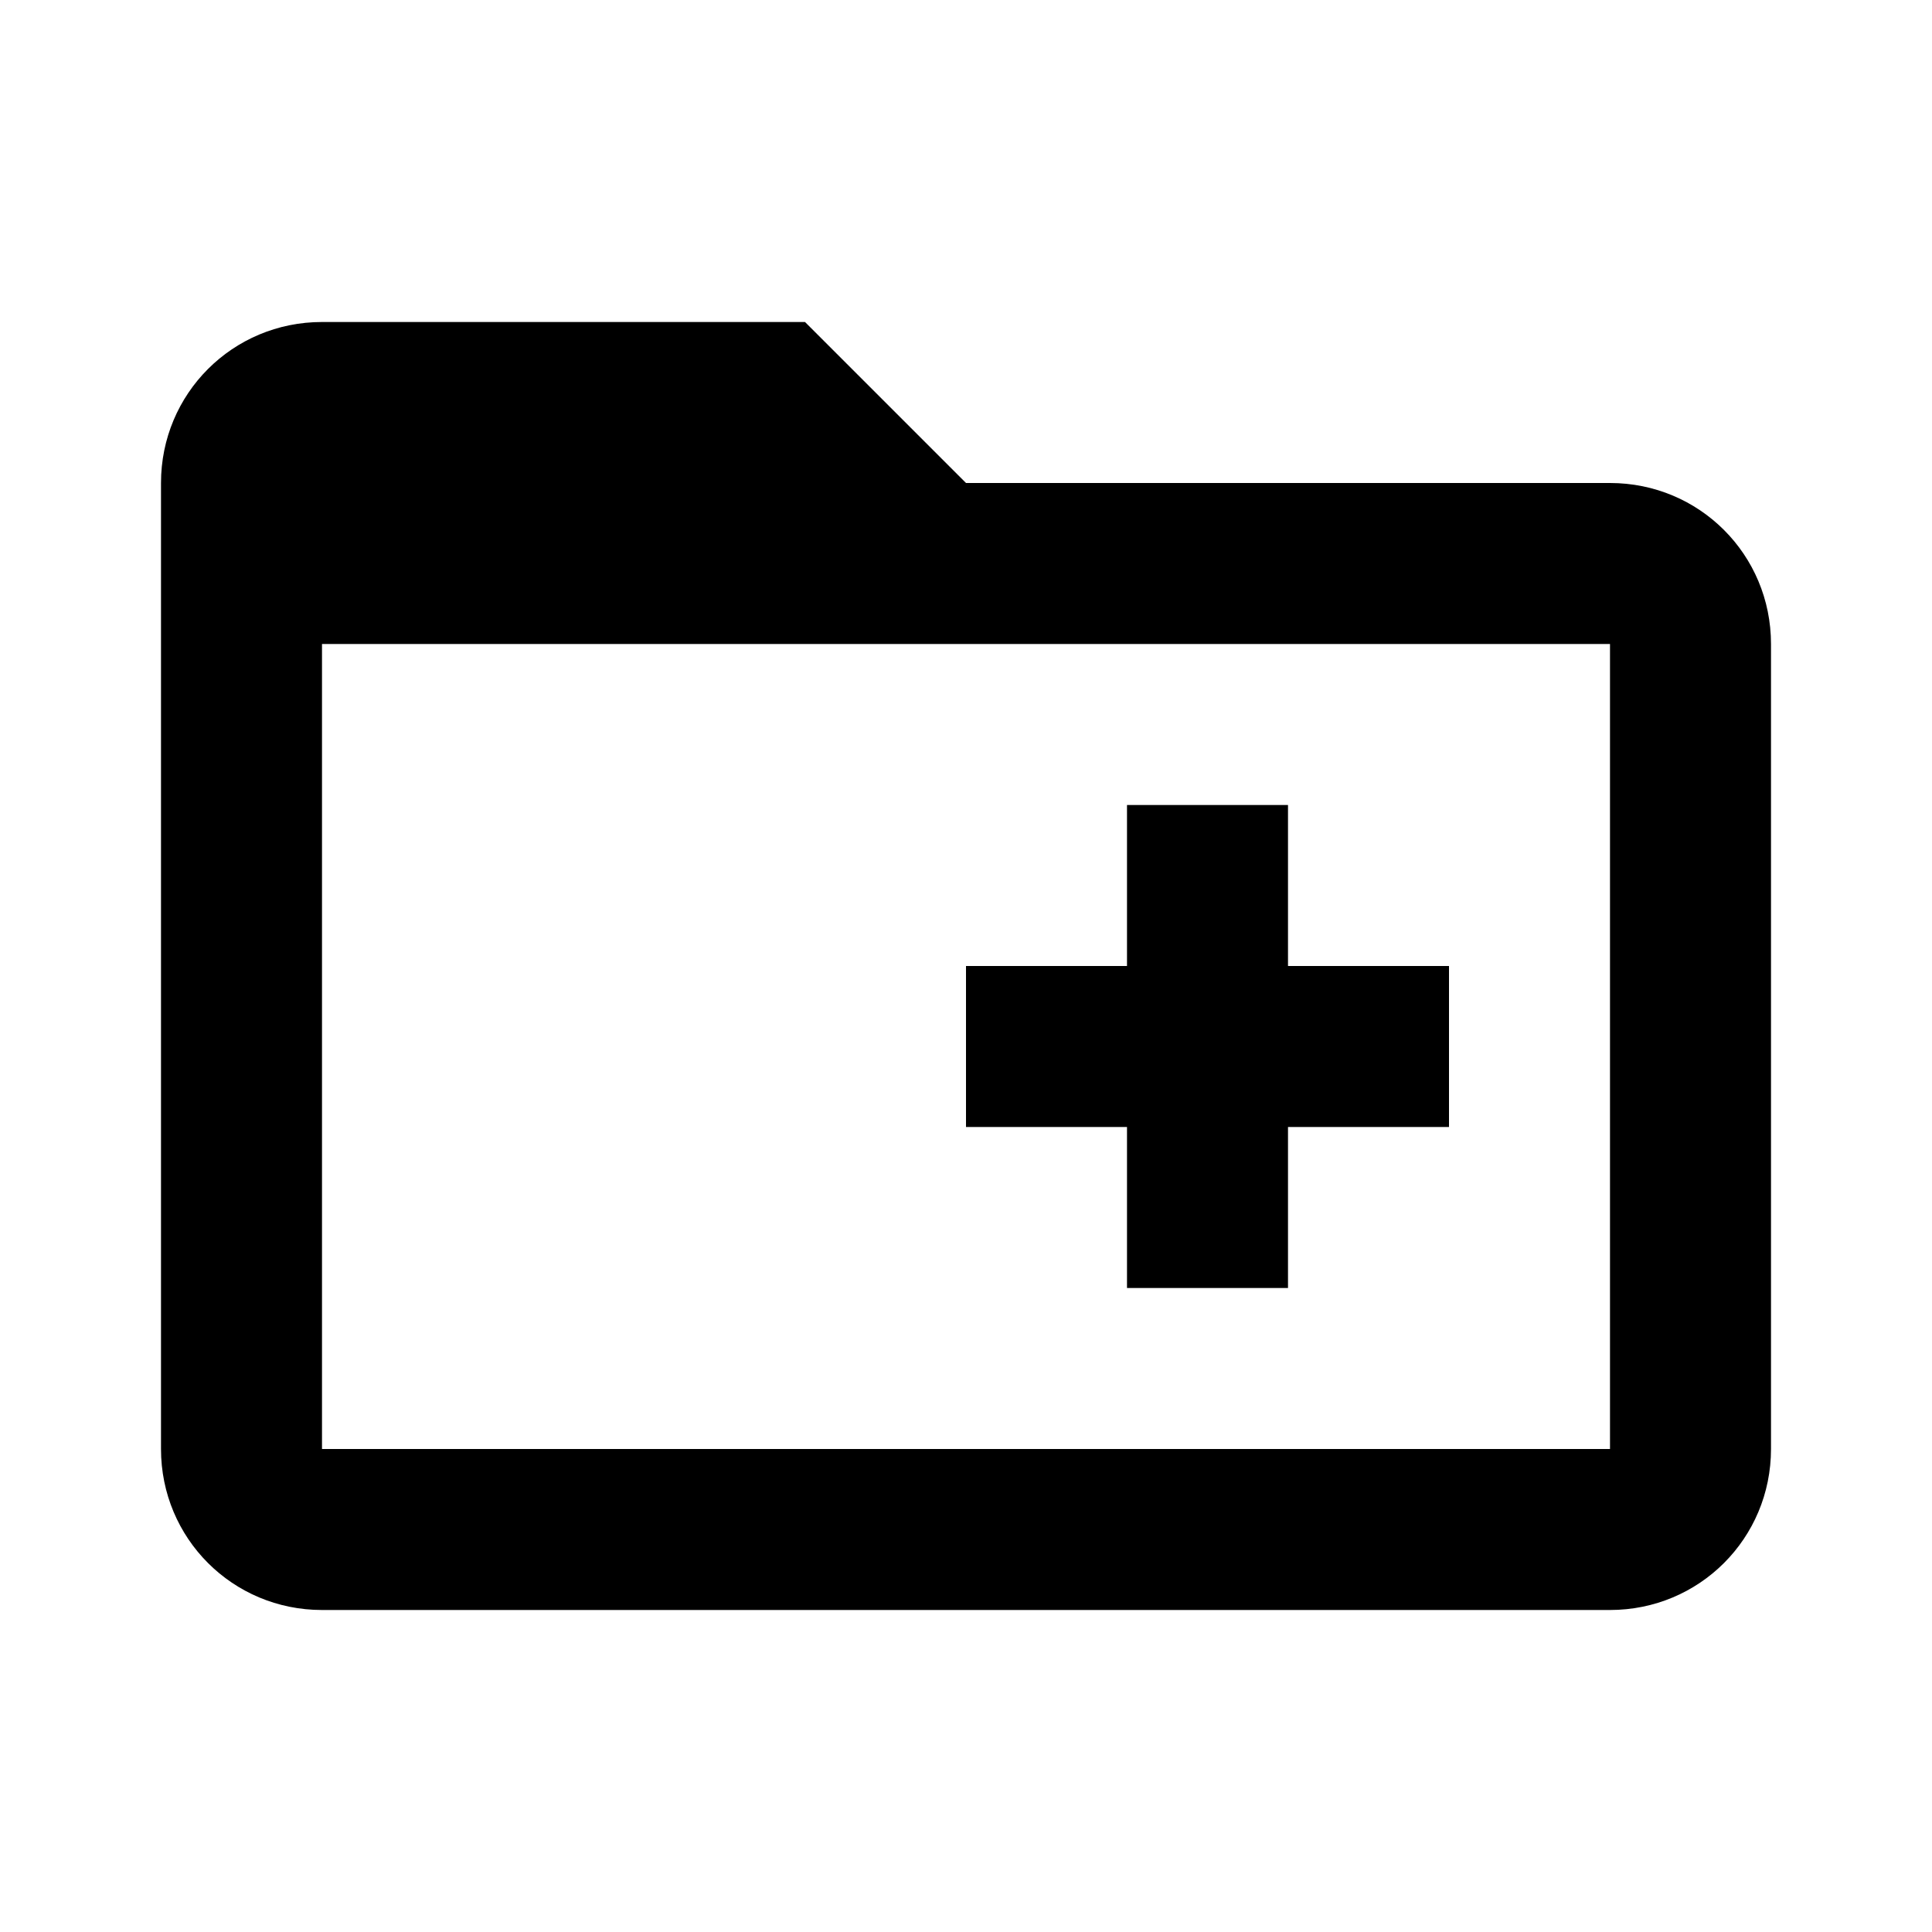
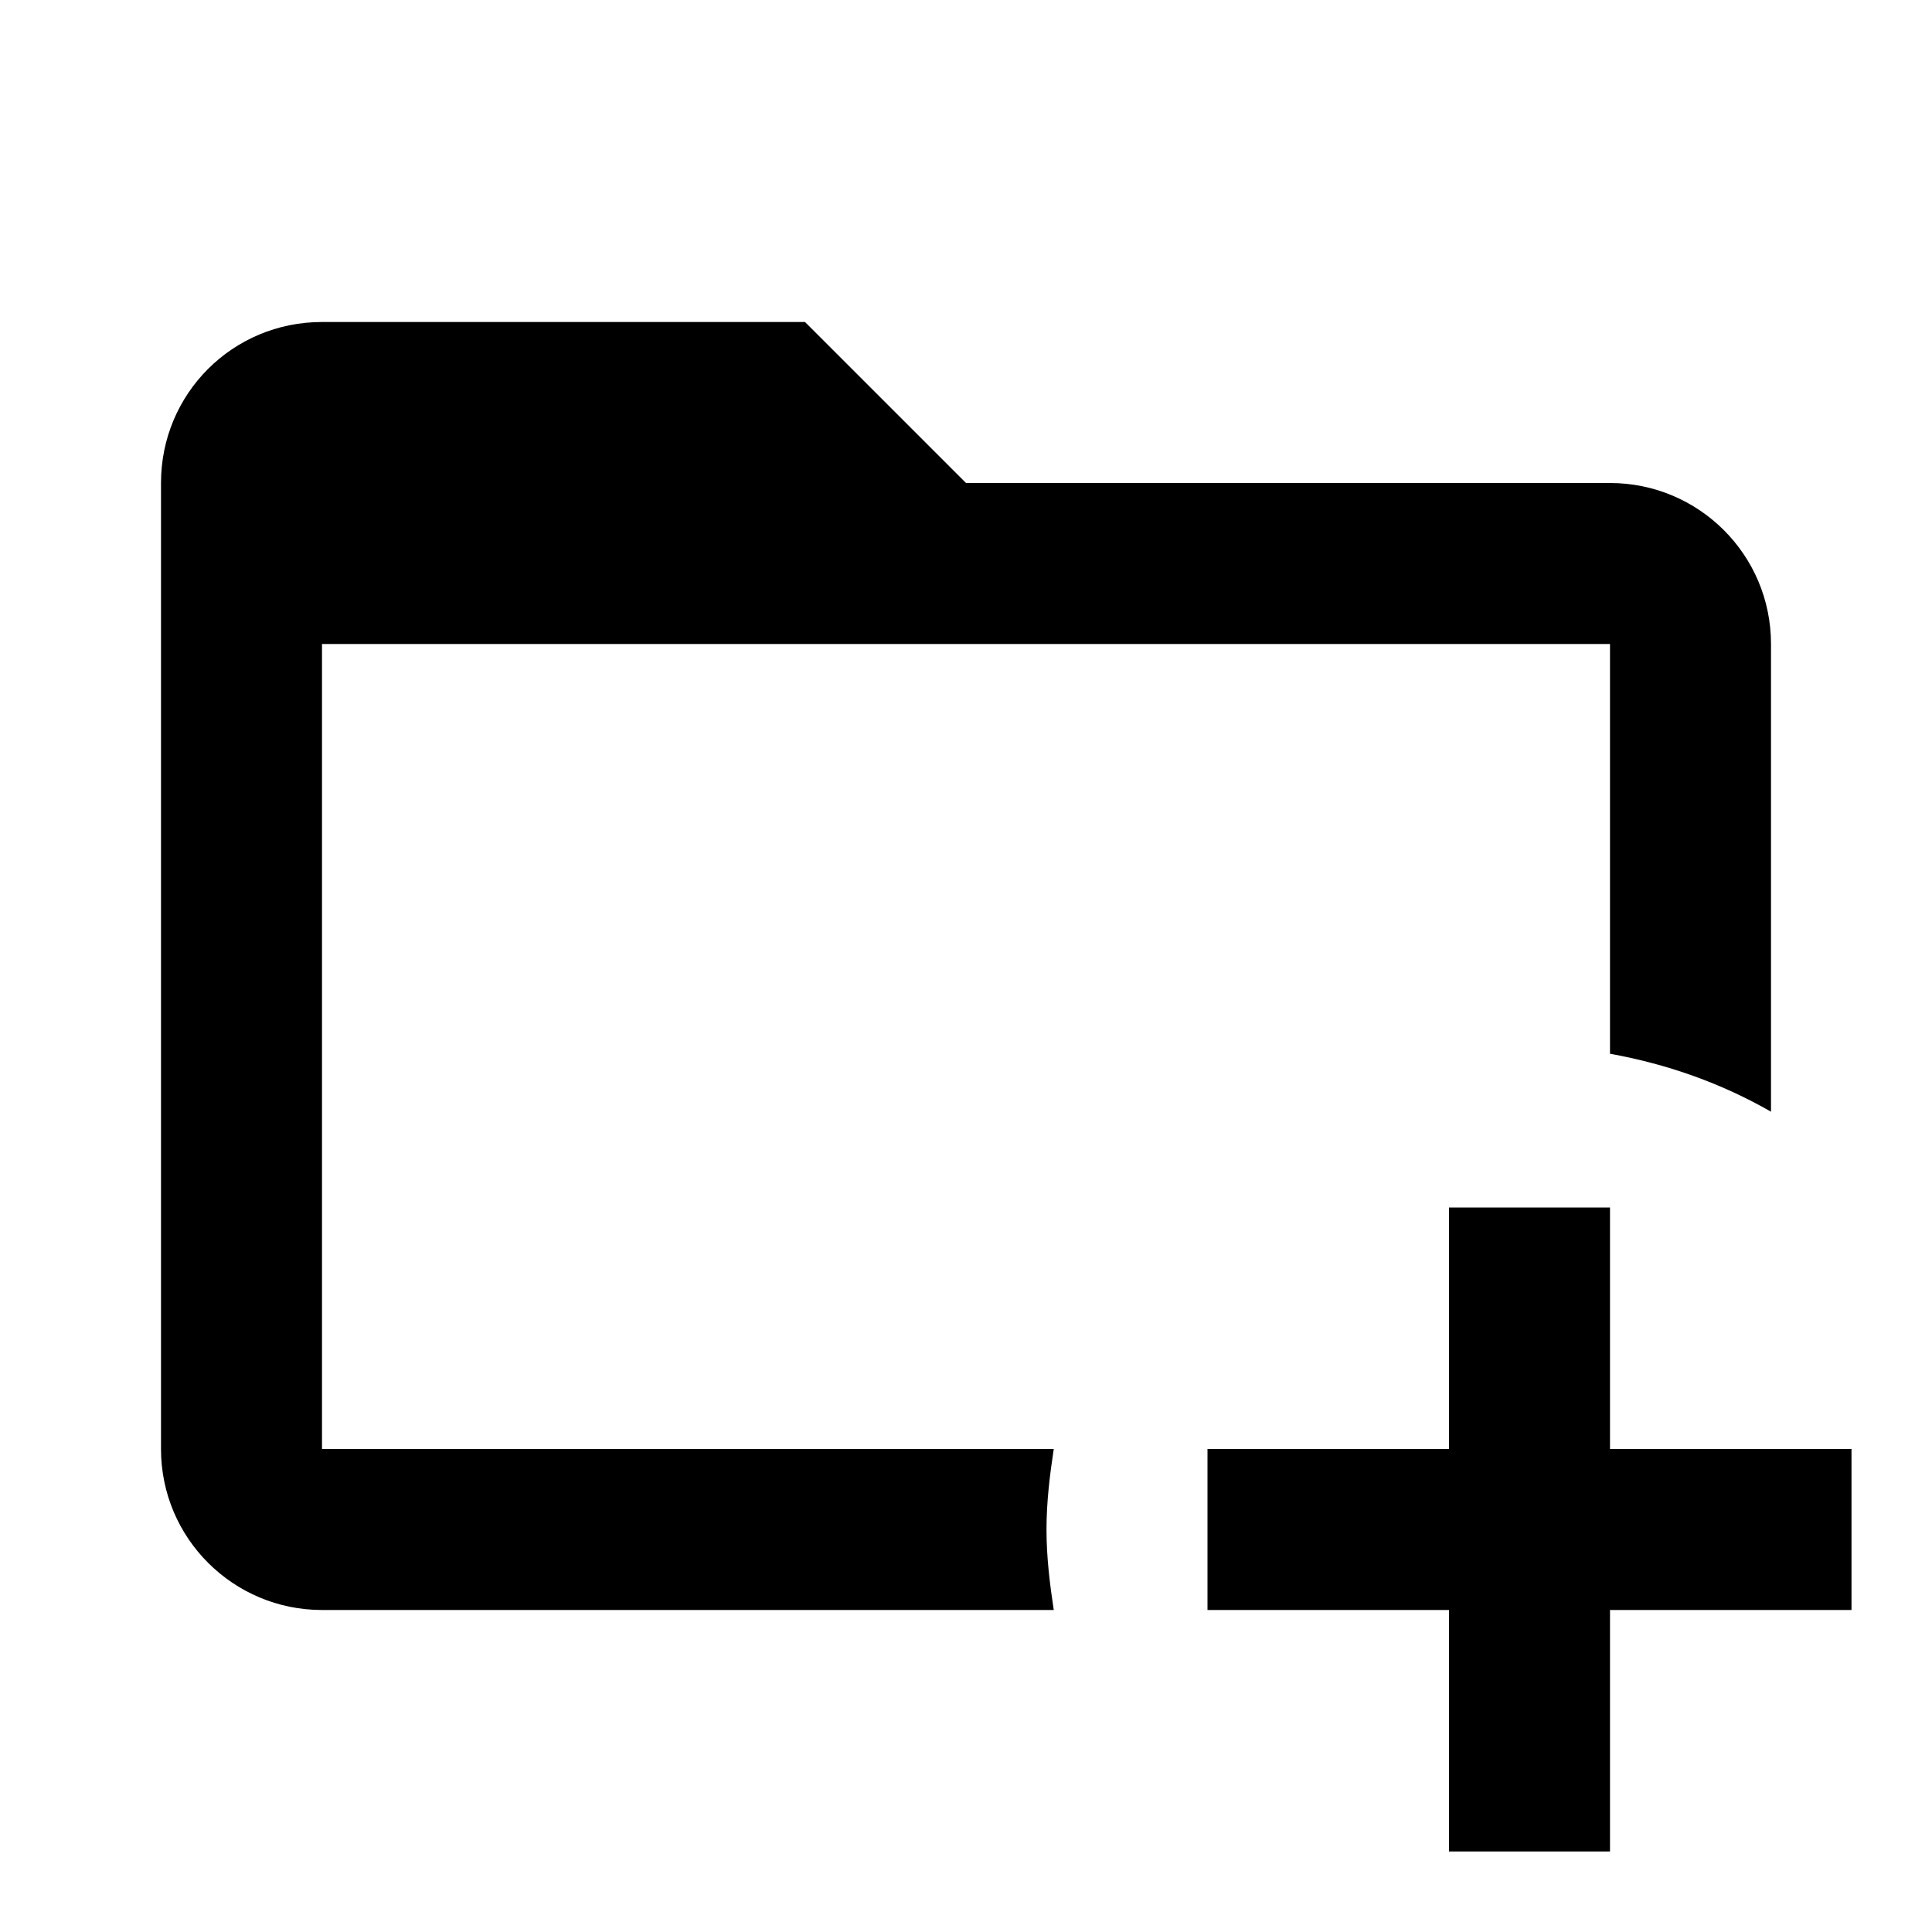
<svg xmlns="http://www.w3.org/2000/svg" version="1.1" id="mdi-folder-plus-outline" width="24" height="24" viewBox="0 0 24 24">
-   <path d="M12 12H14V10H16V12H18V14H16V16H14V14H12V12M22 8V18C22 19.11 21.11 20 20 20H4C2.89 20 2 19.11 2 18V6C2 4.89 2.89 4 4 4H10L12 6H20C21.11 6 22 6.89 22 8M20 8H4V18H20V8Z" />
+   <path d="M13 19C13 19.34 13.04 19.67 13.09 20H4C2.9 20 2 19.11 2 18V6C2 4.89 2.89 4 4 4H10L12 6H20C21.1 6 22 6.89 22 8V13.81C21.39 13.46 20.72 13.22 20 13.09V8H4V18H13.09C13.04 18.33 13 18.66 13 19M20 18V15H18V18H15V20H18V23H20V20H23V18H20Z" />
</svg>
